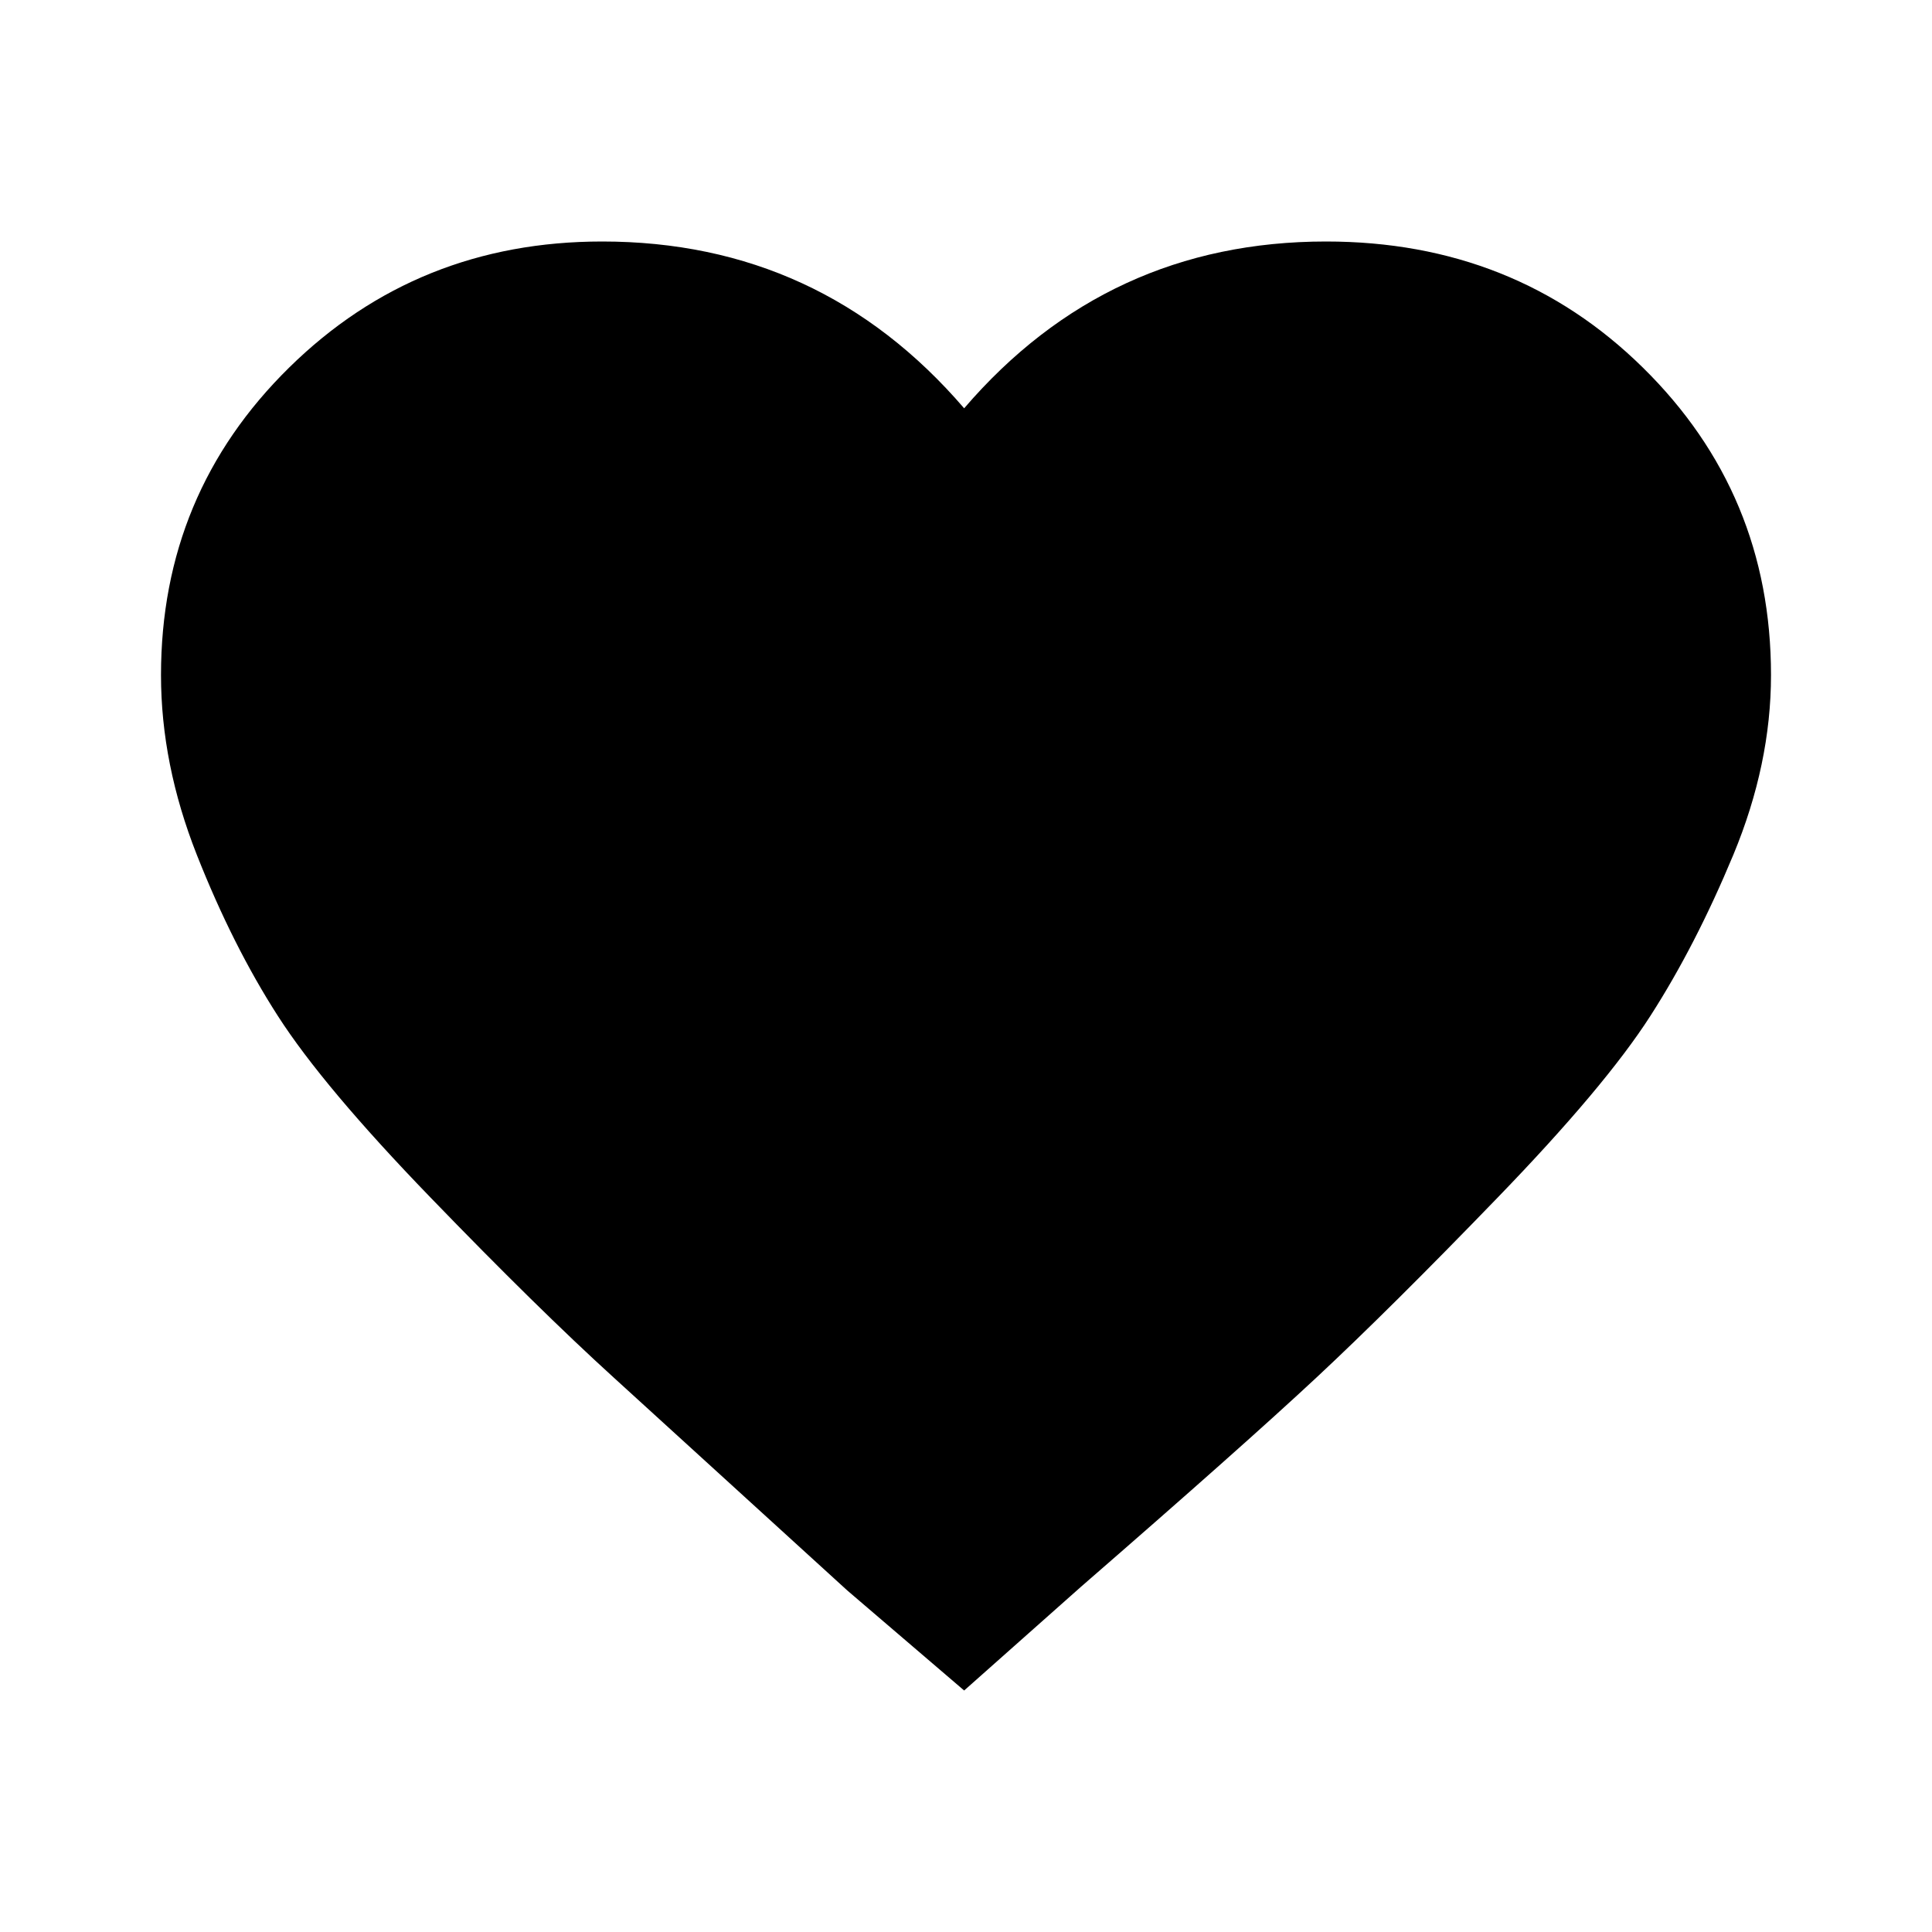
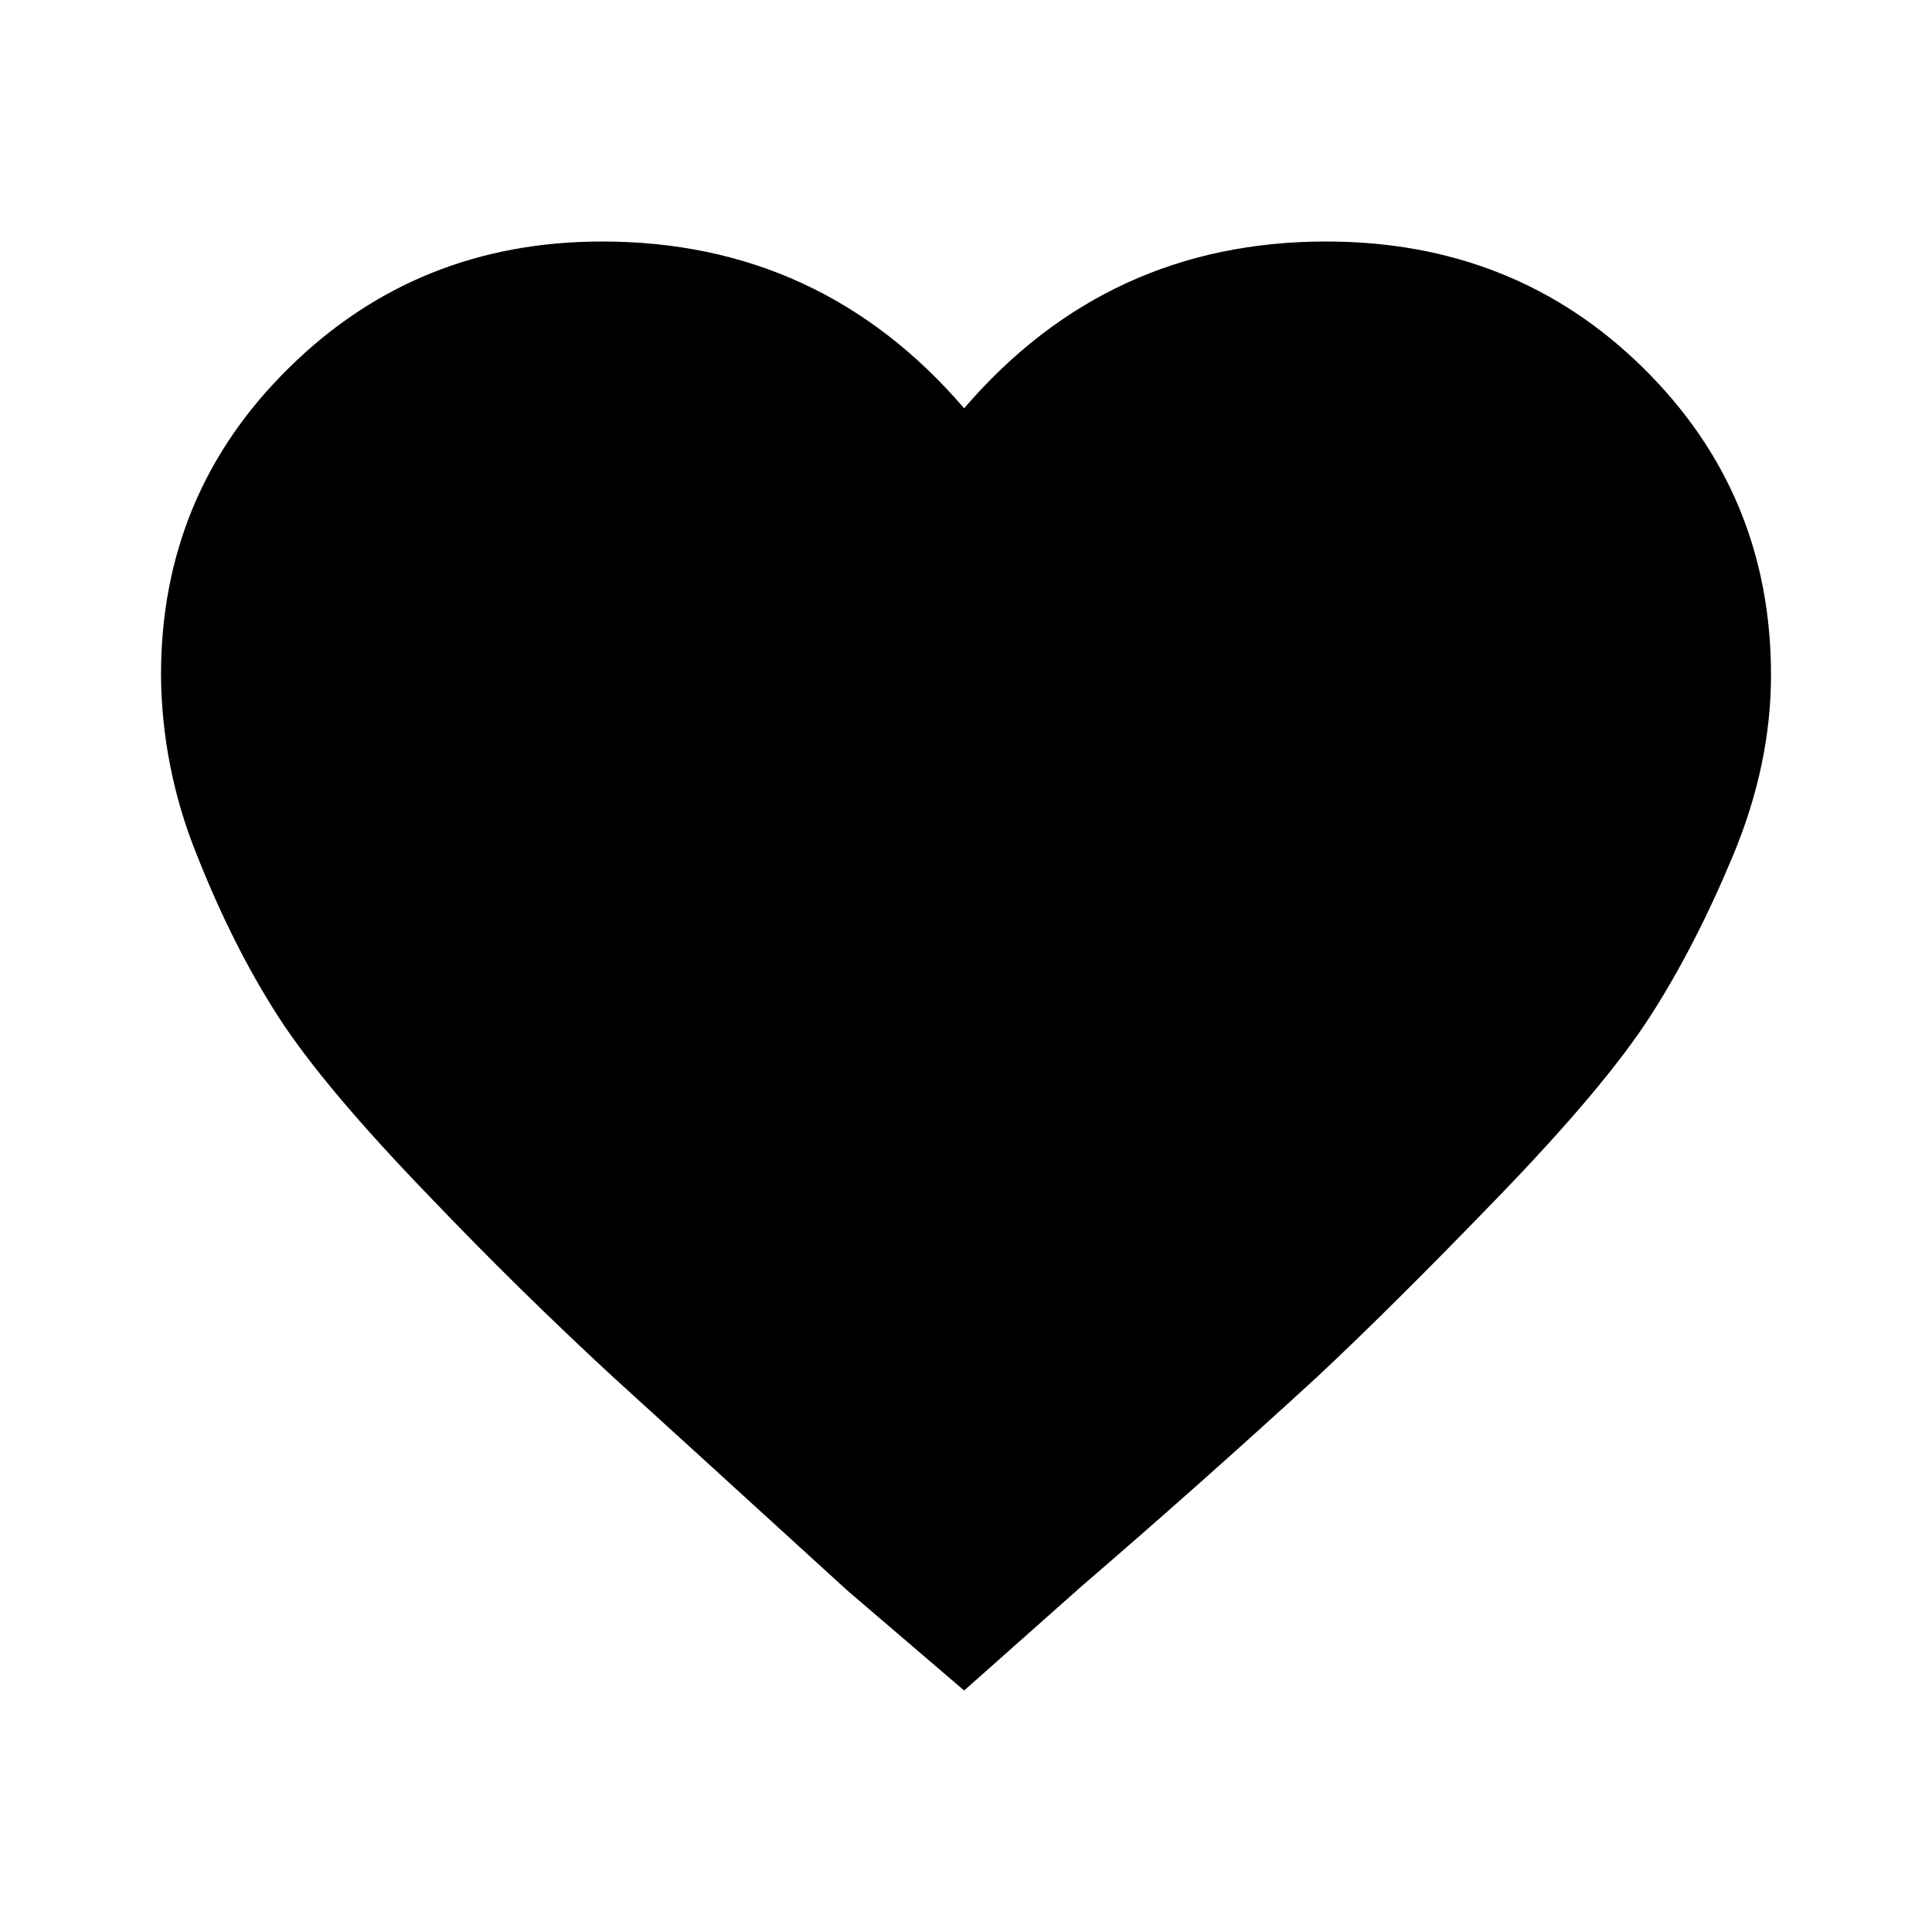
- <svg xmlns="http://www.w3.org/2000/svg" width="24px" height="24px" viewBox="0 0 24 24" version="1.1">
-   <defs />
-   <g id="Page-1" stroke="none" stroke-width="1" fill="none" fill-rule="evenodd">
-     <g id="IconFavoriteFill">
-       <path d="M16.473,3 C18.034,3 19.346,3.522 20.407,4.565 C21.469,5.609 22,6.882 22,8.386 C22,9.123 21.844,9.867 21.532,10.619 C21.219,11.371 20.876,12.038 20.501,12.621 C20.126,13.205 19.494,13.957 18.604,14.877 C17.714,15.798 16.965,16.542 16.356,17.11 C15.747,17.678 14.771,18.545 13.429,19.711 L11.977,21 L10.525,19.757 C9.213,18.56 8.245,17.678 7.621,17.11 C6.996,16.542 6.239,15.798 5.349,14.877 C4.459,13.957 3.827,13.205 3.452,12.621 C3.077,12.038 2.742,11.371 2.445,10.619 C2.148,9.867 2,9.123 2,8.386 C2,6.882 2.531,5.609 3.593,4.565 C4.654,3.522 5.95,3 7.48,3 C9.291,3 10.79,3.691 11.977,5.072 C13.163,3.691 14.662,3 16.473,3 Z" id="FAVORITE" fill="currentColor" />
-     </g>
-   </g>
+ <svg xmlns="http://www.w3.org/2000/svg" viewBox="0 0 24 24">
+   <path d="M16.473 3c1.561 0 2.873.522 3.934 1.565C21.47 5.61 22 6.882 22 8.386c0 .737-.156 1.481-.468 2.233-.313.752-.656 1.42-1.03 2.002-.376.584-1.008 1.336-1.898 2.256-.89.921-1.64 1.665-2.248 2.233a123.94 123.94 0 01-2.927 2.601L11.977 21l-1.452-1.243c-1.312-1.197-2.28-2.08-2.904-2.647a50.97 50.97 0 01-2.272-2.233c-.89-.92-1.522-1.672-1.897-2.256-.375-.583-.71-1.25-1.007-2.002A6.051 6.051 0 012 8.386c0-1.504.53-2.777 1.593-3.82C4.654 3.521 5.95 3 7.48 3c1.811 0 3.31.69 4.497 2.072C13.163 3.69 14.662 3 16.473 3z" fill="currentColor" fill-rule="evenodd" />
</svg>
